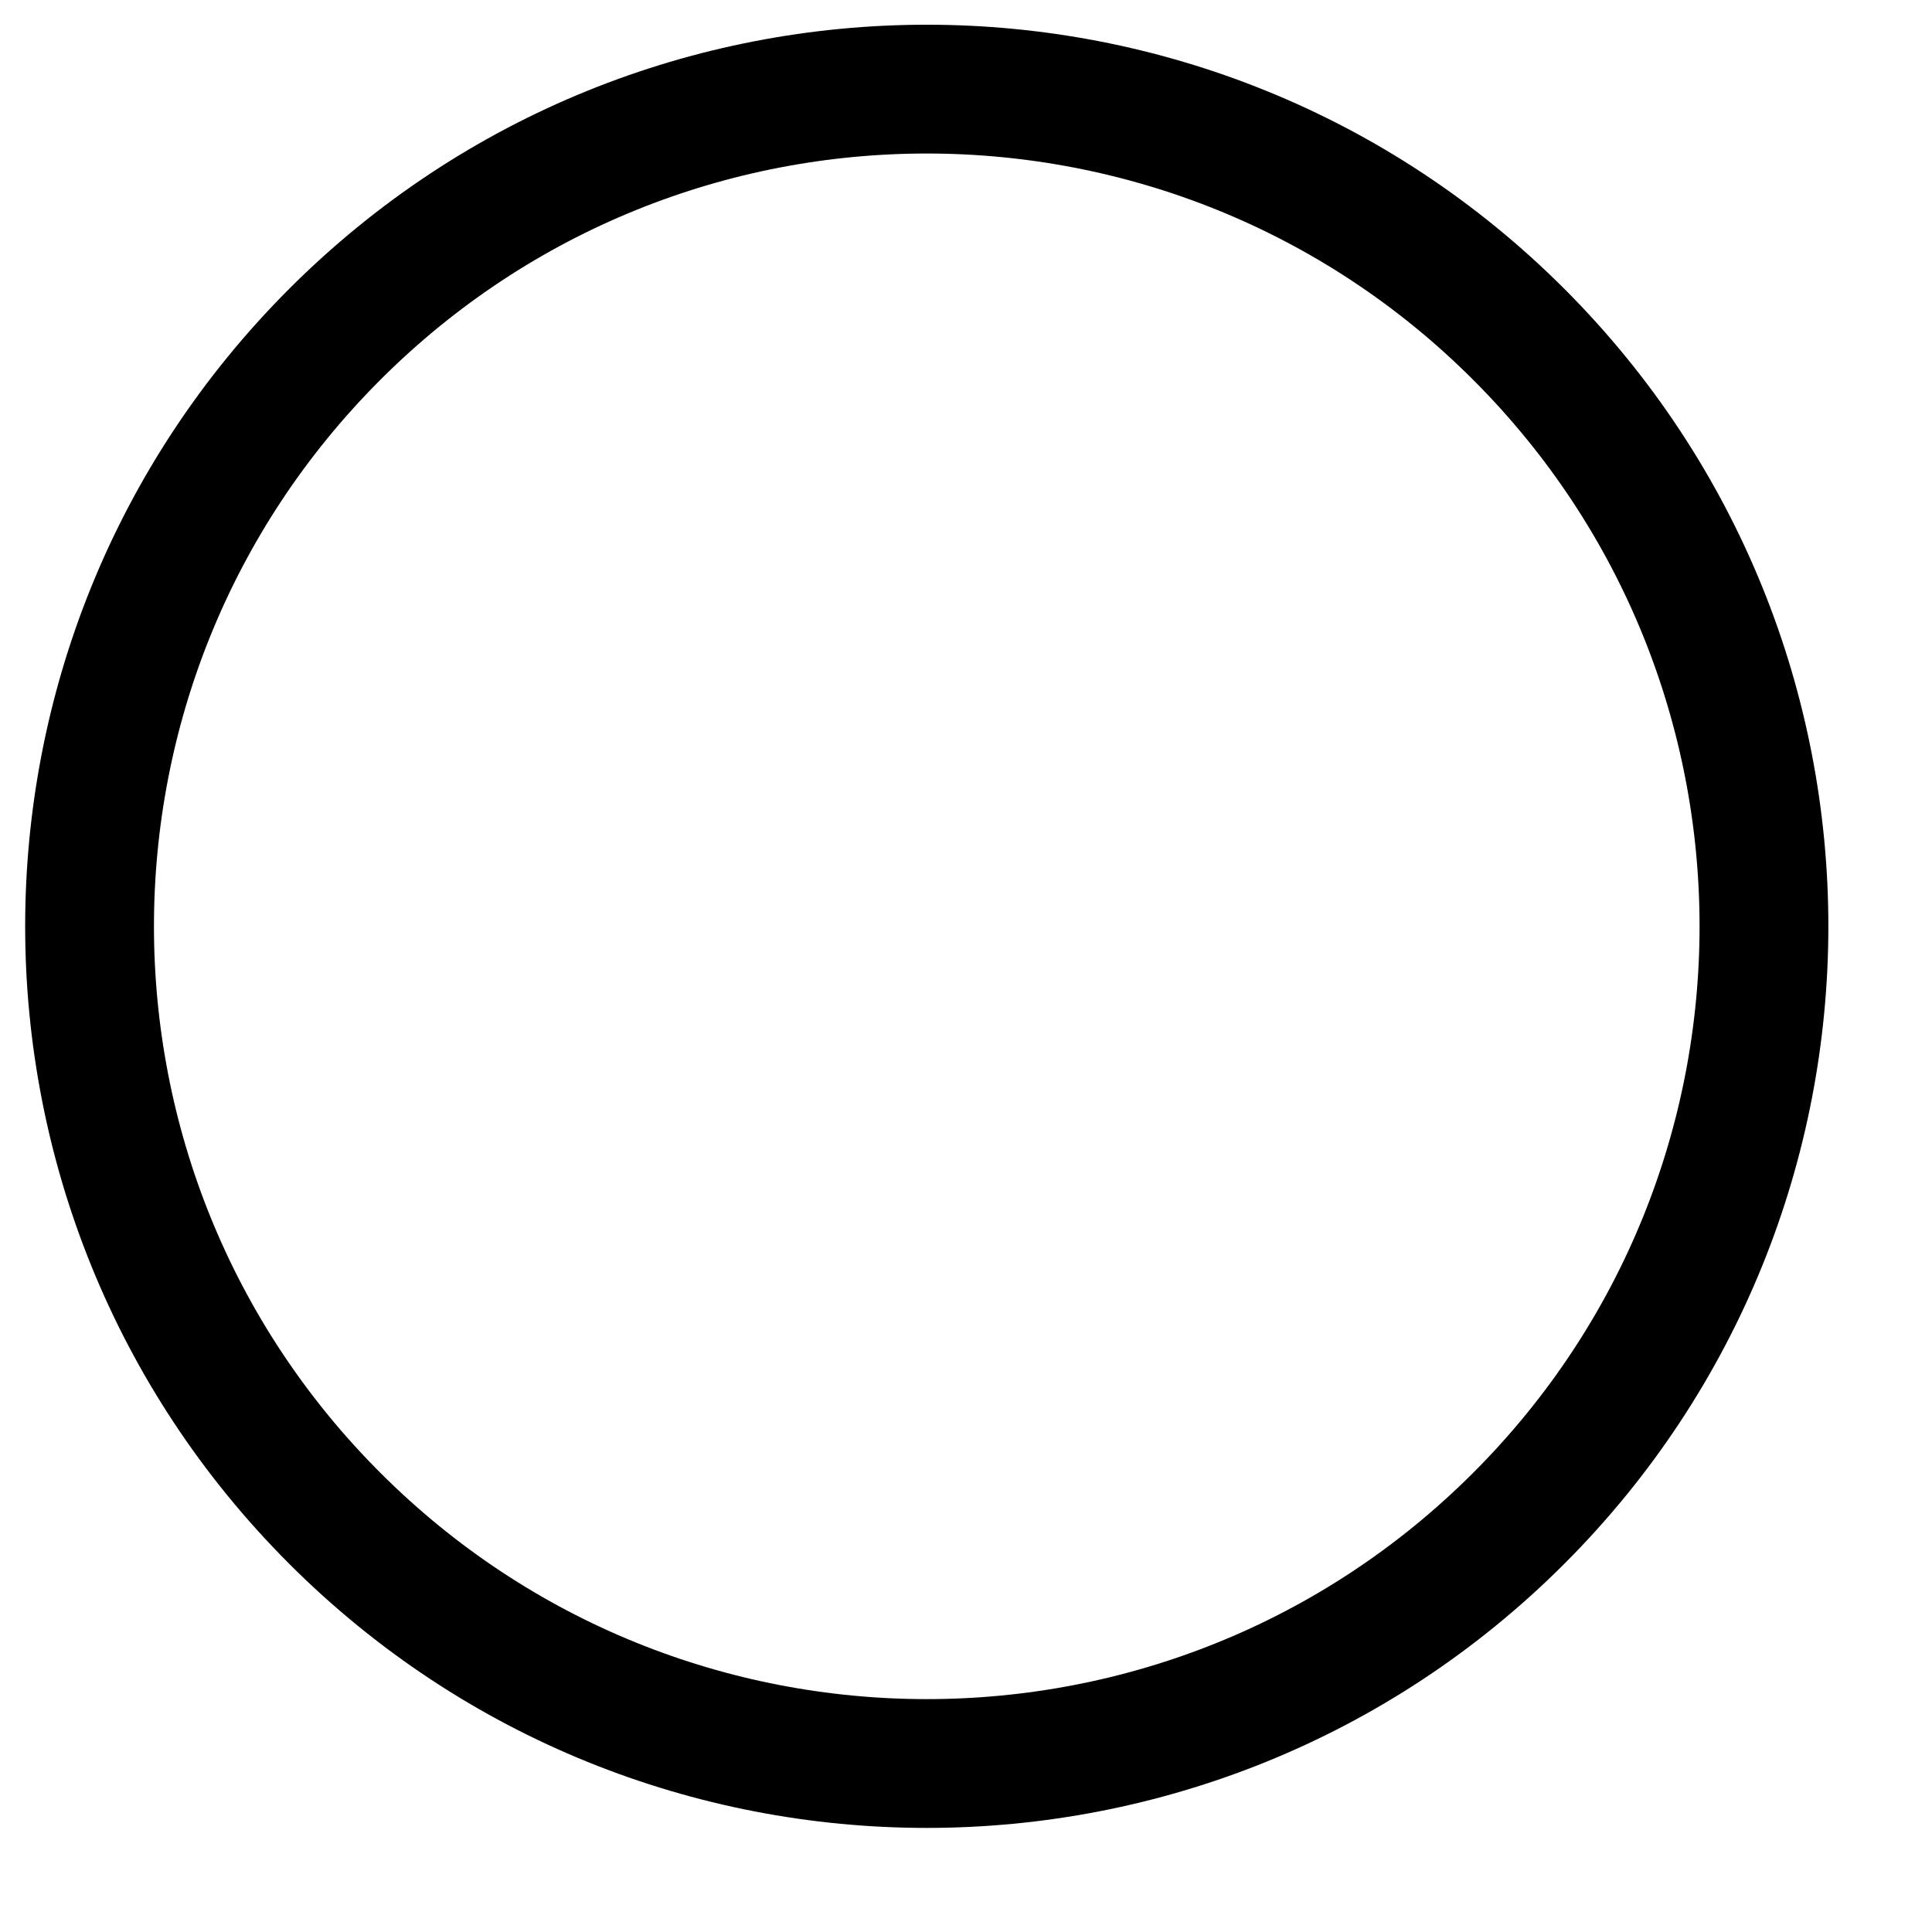
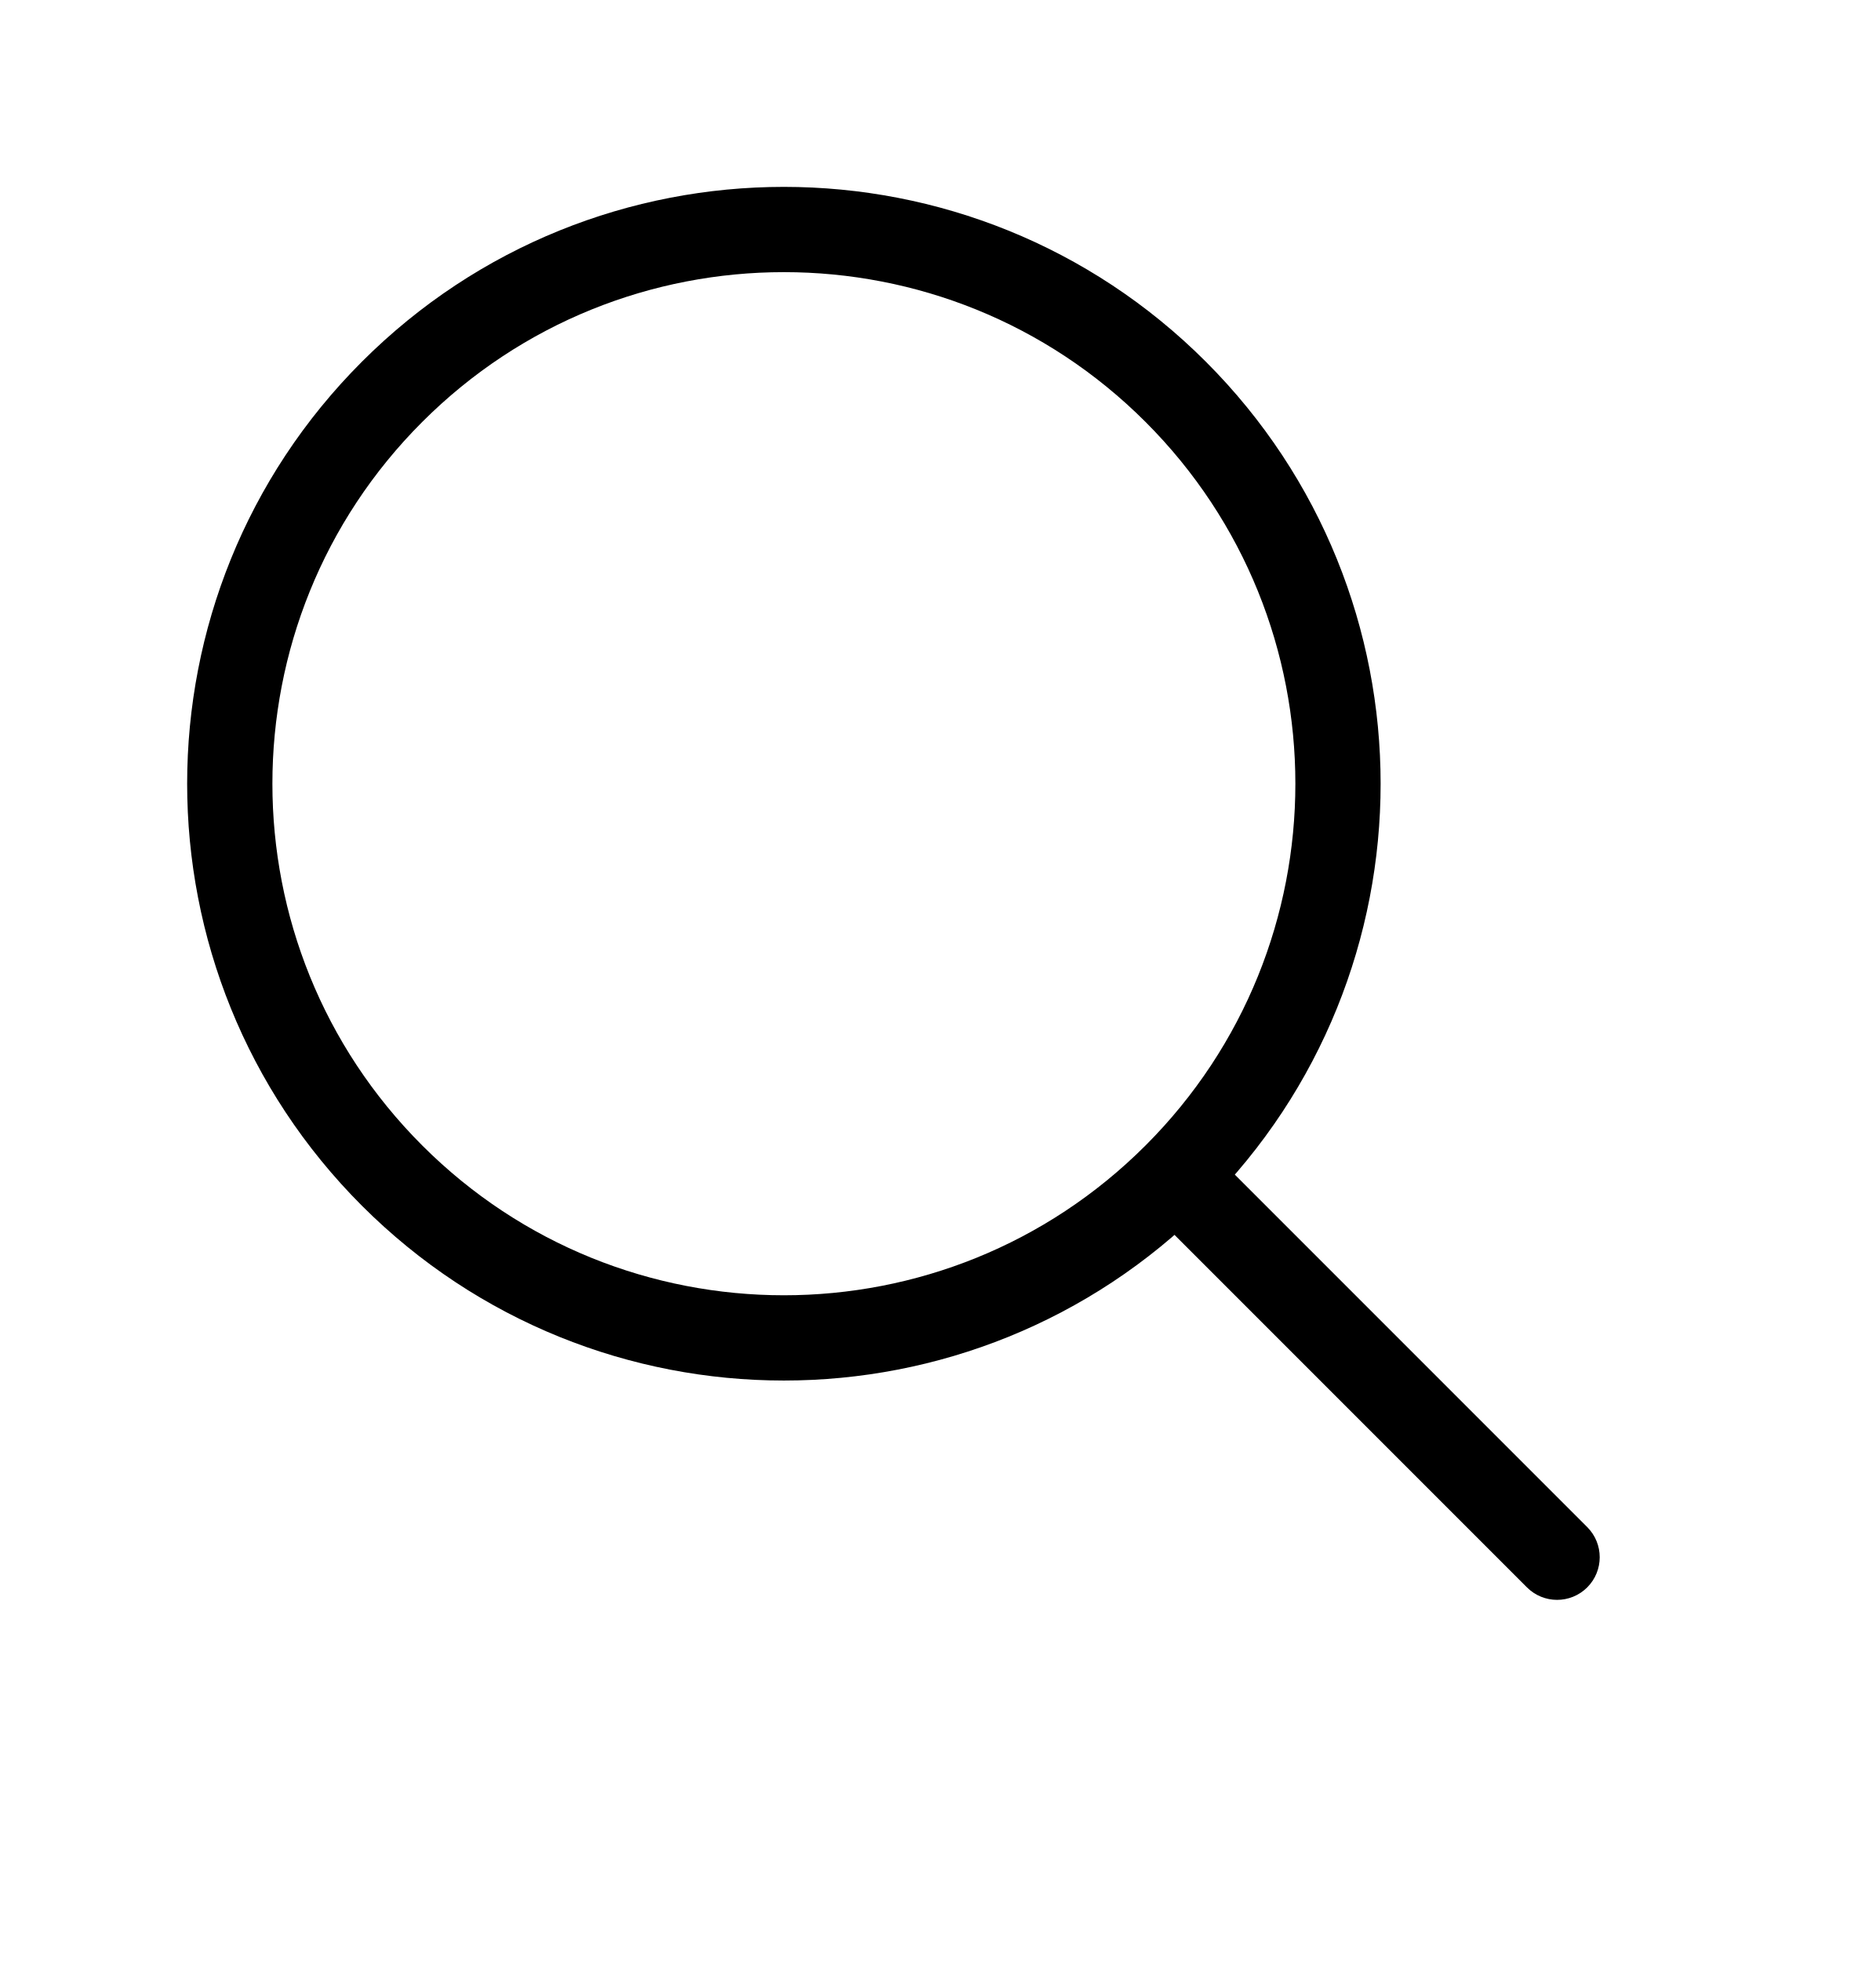
- <svg xmlns="http://www.w3.org/2000/svg" width="15" height="15" viewBox="0 0 15 15" fill="none">
-   <circle cx="7.195" cy="7.192" r="6.5" transform="rotate(45 7.19531 7.19239)" stroke="black" />
+ <svg xmlns="http://www.w3.org/2000/svg" width="22" height="23" viewBox="0 0 22 23" fill="none">
+   <circle cx="9.195" cy="9.192" r="6.5" transform="rotate(45 9.19531 9.19239)" stroke="black" />
+   <rect x="14.023" y="13.315" width="7" height="1" rx="0.5" transform="rotate(45 14.0234 13.3145)" fill="black" />
</svg>
